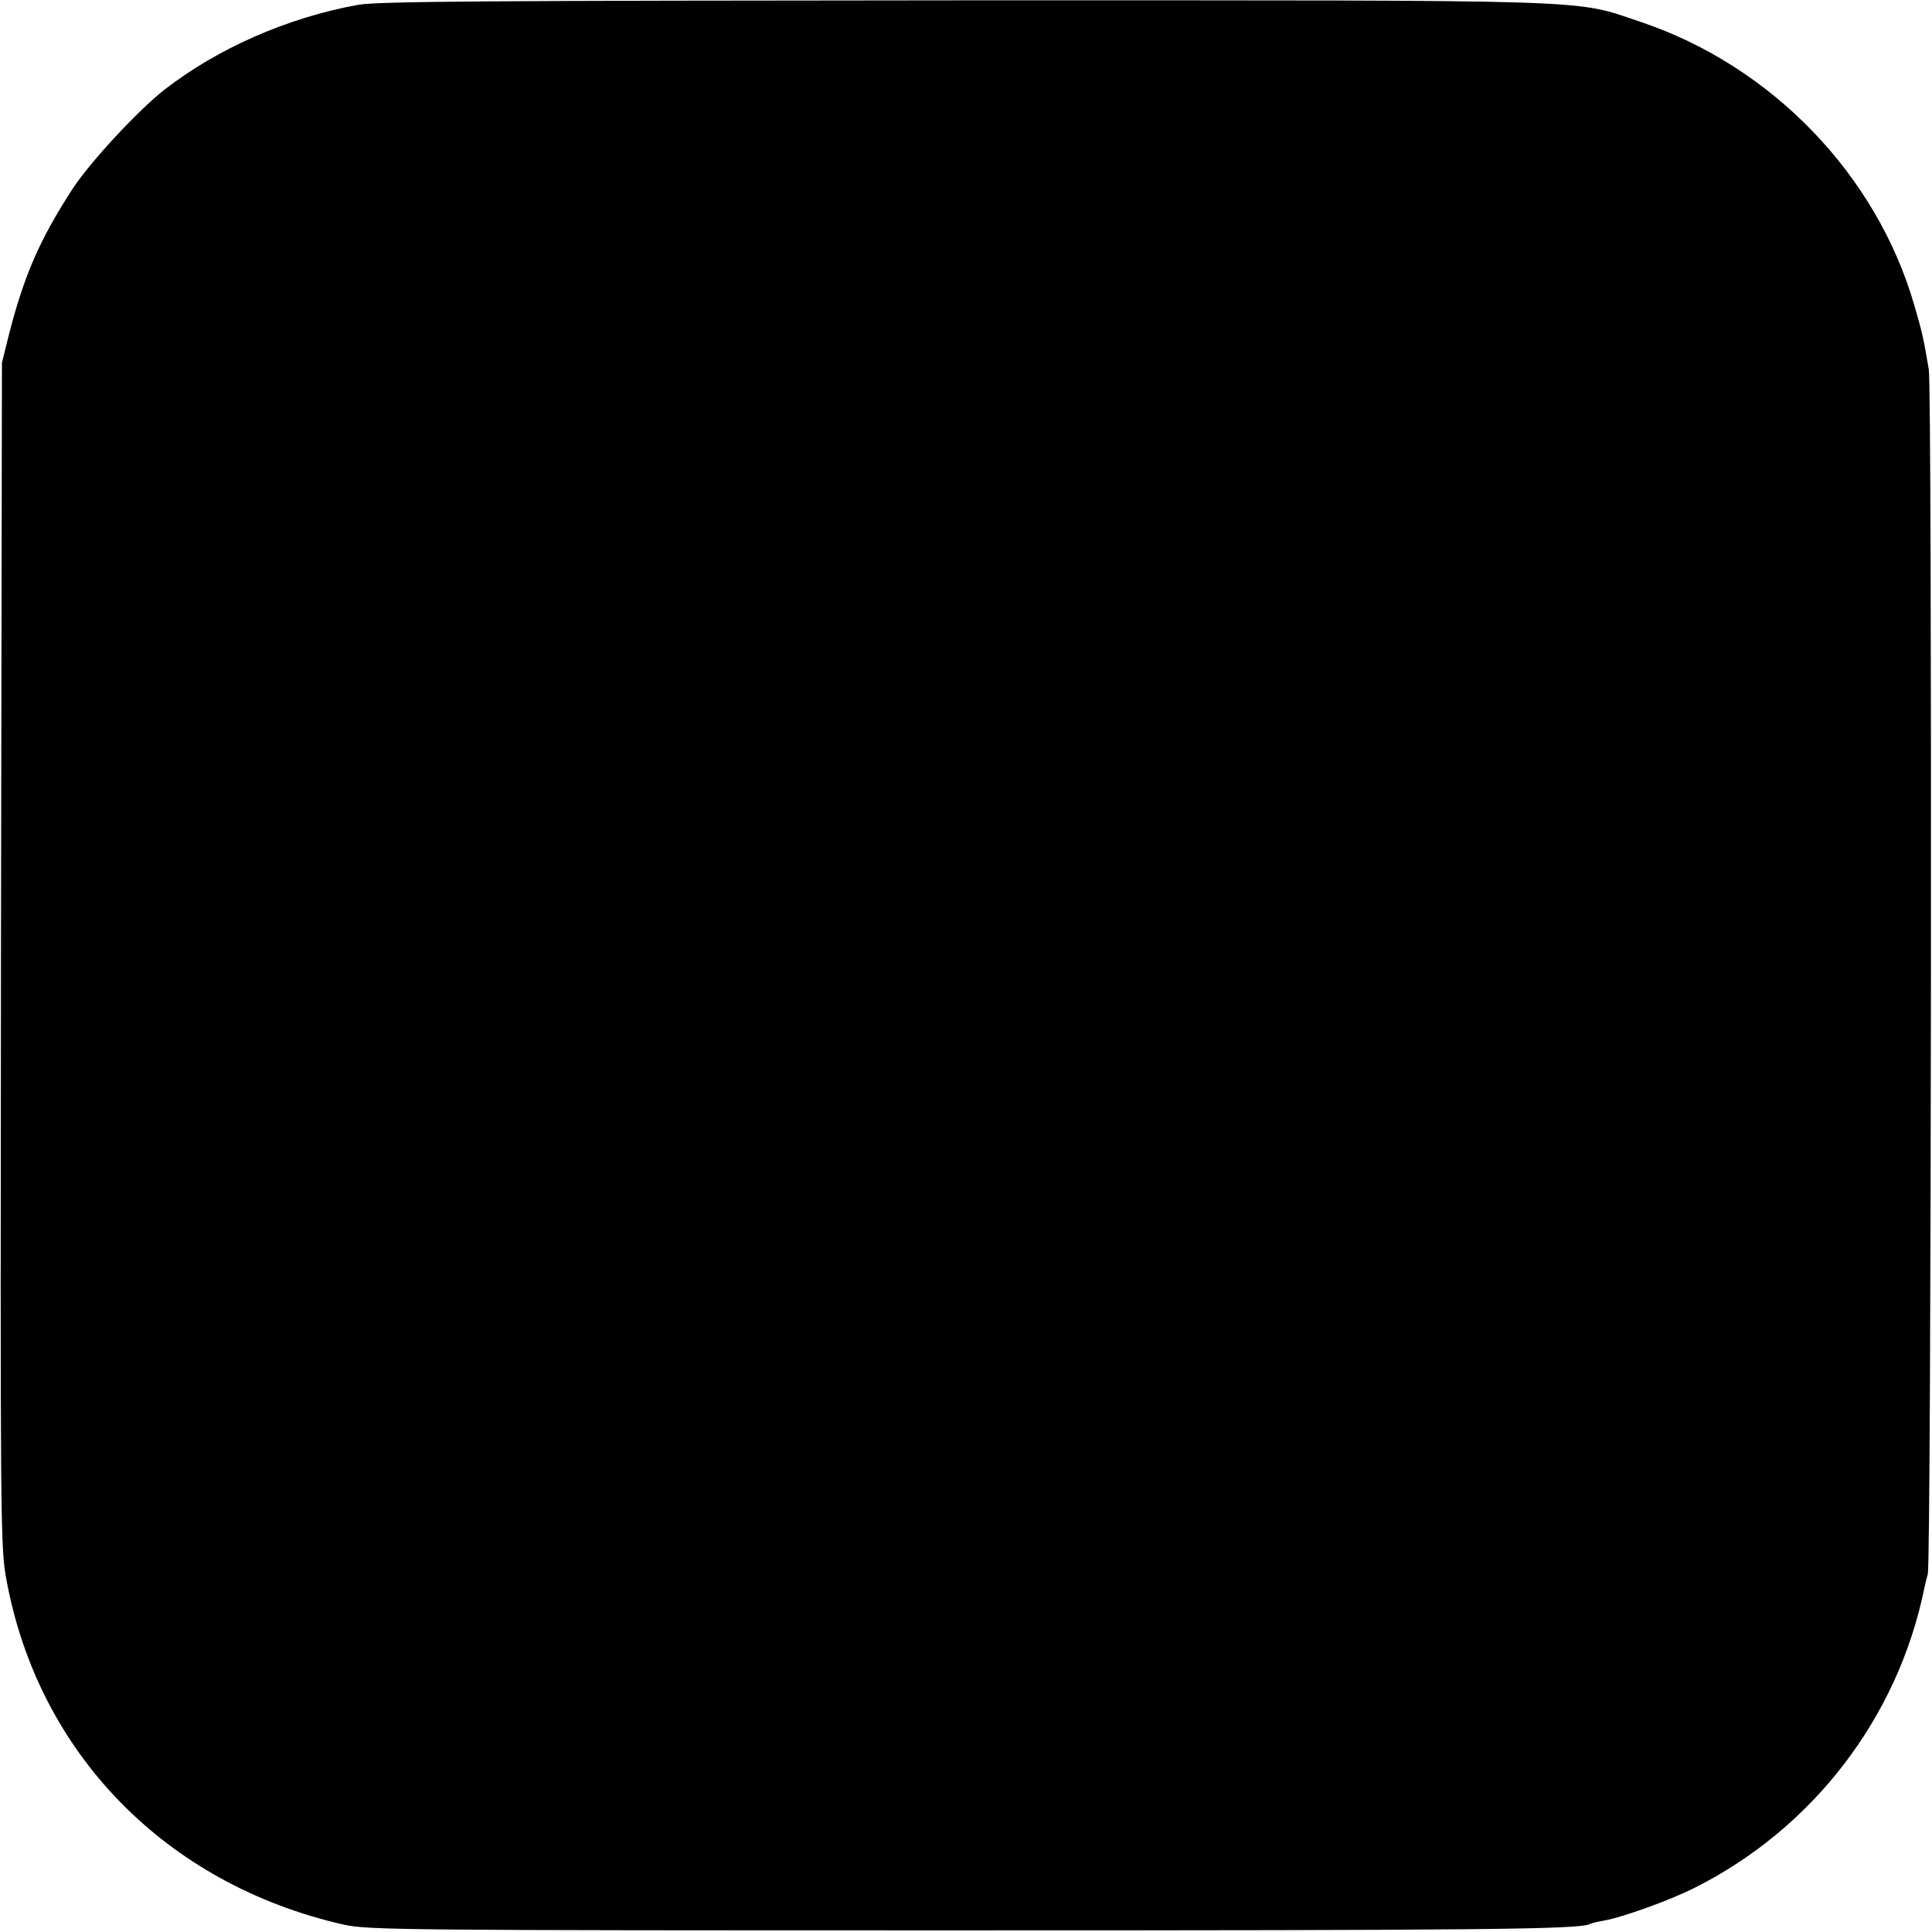
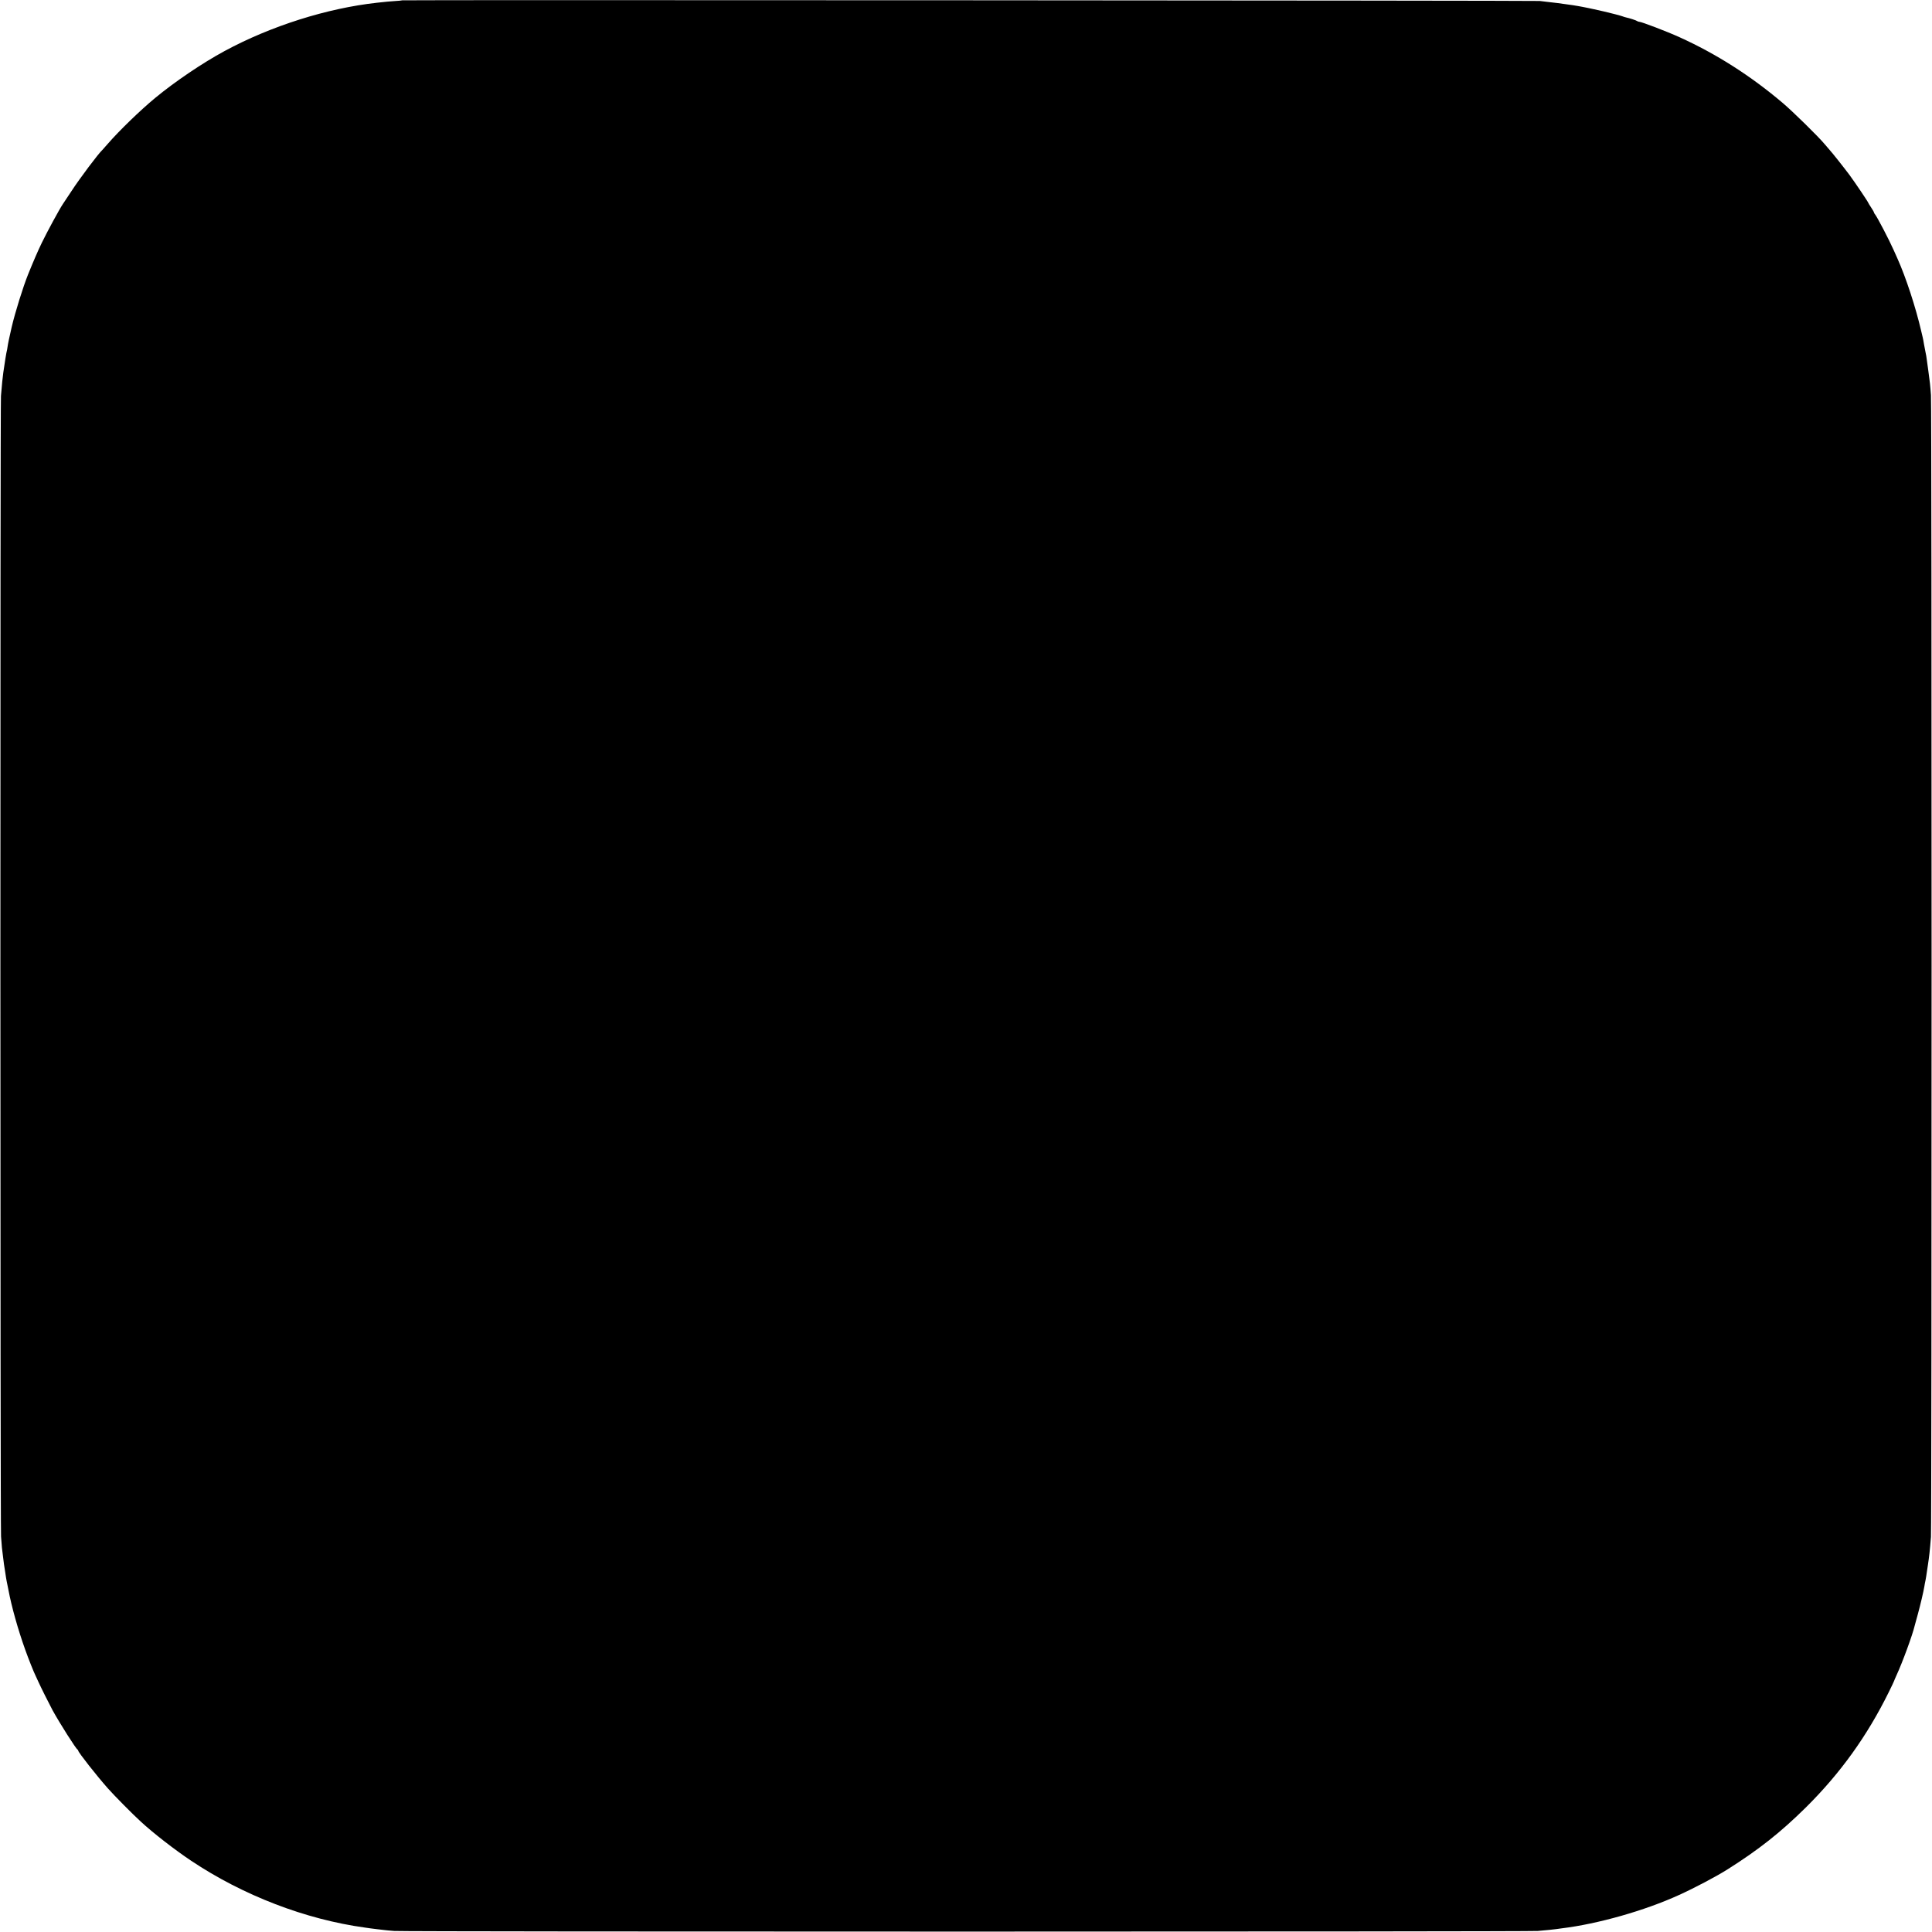
- <svg xmlns="http://www.w3.org/2000/svg" version="1.0" width="599pt" height="599pt" viewBox="0 0 599 599" preserveAspectRatio="xMidYMid meet">
-   <g transform="translate(0,599) scale(0.1,-0.1)" fill="#000000" stroke="none">
-     <path d="M1110 5975 c-220 -40 -435 -135 -600 -263 -82 -64 -230 -224 -284 -306 -102 -157 -151 -268 -199 -456 l-21 -85 -3 -1835 c-2 -1762 -2 -1839 17 -1938 99 -539 495 -944 1045 -1069 76 -17 179 -18 1915 -18 1613 0 1923 3 1950 20 4 2 22 7 41 10 59 10 205 63 281 101 368 184 632 528 714 929 2 11 7 31 11 45 11 36 14 3675 3 3735 -17 100 -20 113 -45 199 -117 405 -443 742 -848 878 -214 71 -87 67 -2097 67 -1476 -1 -1819 -3 -1880 -14z" />
+ <svg xmlns="http://www.w3.org/2000/svg" version="1.0" width="2396pt" height="2396pt" viewBox="0 0 2396 2396" preserveAspectRatio="xMidYMid meet">
+   <g transform="translate(0,2396) scale(0.1,-0.1)" fill="#000000" stroke="none">
+     <path d="M4989 23956 c-2 -2 -49 -7 -104 -10 -55 -4 -116 -9 -135 -12 -19 -2 -53 -6 -75 -8 -619 -68 -1317 -289 -1890 -599 -274 -148 -618 -381 -861 -582 -184 -152 -447 -407 -584 -565 -36 -41 -68 -77 -71 -80 -46 -41 -280 -352 -384 -512 -49 -73 -96 -144 -105 -158 -44 -65 -194 -342 -261 -480 -49 -101 -103 -226 -171 -394 -62 -154 -161 -472 -203 -652 -30 -130 -46 -206 -51 -243 -3 -25 -8 -48 -9 -51 -4 -7 -31 -174 -44 -270 -10 -74 -15 -125 -29 -290 -10 -116 -9 -14007 1 -14145 4 -60 9 -123 11 -140 2 -16 7 -57 11 -90 9 -79 20 -160 30 -215 2 -14 7 -41 9 -60 6 -34 10 -60 21 -110 3 -14 7 -36 10 -50 38 -203 118 -489 208 -740 41 -115 107 -280 127 -319 5 -9 20 -43 35 -76 32 -71 135 -277 177 -355 91 -165 291 -480 310 -488 5 -2 8 -8 8 -13 0 -20 232 -315 369 -469 79 -89 302 -315 406 -410 153 -142 424 -352 625 -486 645 -431 1420 -728 2155 -829 22 -3 54 -7 70 -10 17 -3 53 -7 80 -10 28 -3 66 -8 85 -10 19 -3 78 -8 130 -12 127 -11 14059 -10 14180 0 125 11 187 17 230 23 19 3 49 7 65 9 453 55 1033 220 1460 415 188 85 460 229 595 314 393 248 662 461 976 771 427 423 760 886 1029 1432 36 73 65 134 65 137 0 2 13 33 29 68 76 164 200 504 226 616 2 9 20 73 39 142 32 117 70 278 81 344 2 16 9 52 15 80 5 28 12 67 14 86 2 19 9 64 15 100 16 104 25 183 38 350 10 134 11 14020 0 14160 -9 126 -13 162 -33 305 -8 61 -17 126 -20 145 -2 19 -8 55 -14 80 -5 25 -14 72 -20 105 -5 33 -12 69 -15 80 -3 11 -11 47 -19 80 -67 290 -190 667 -295 900 -10 22 -31 69 -47 105 -55 125 -205 411 -230 441 -8 8 -14 20 -14 25 0 5 -16 33 -35 61 -19 29 -35 54 -35 57 0 9 -162 249 -233 346 -68 91 -216 278 -247 311 -8 8 -35 40 -60 70 -74 90 -397 407 -520 511 -401 340 -826 610 -1280 816 -156 71 -473 192 -501 192 -8 0 -19 4 -24 8 -10 9 -100 38 -140 46 -11 2 -31 9 -45 14 -21 8 -138 39 -221 58 -83 19 -107 25 -129 29 -14 3 -45 10 -70 15 -25 5 -58 12 -75 15 -16 2 -41 7 -55 10 -14 3 -41 7 -60 10 -19 2 -64 9 -100 14 -66 10 -109 15 -215 27 -33 4 -78 9 -100 12 -46 6 -14099 14 -14106 8z" />
  </g>
</svg>
